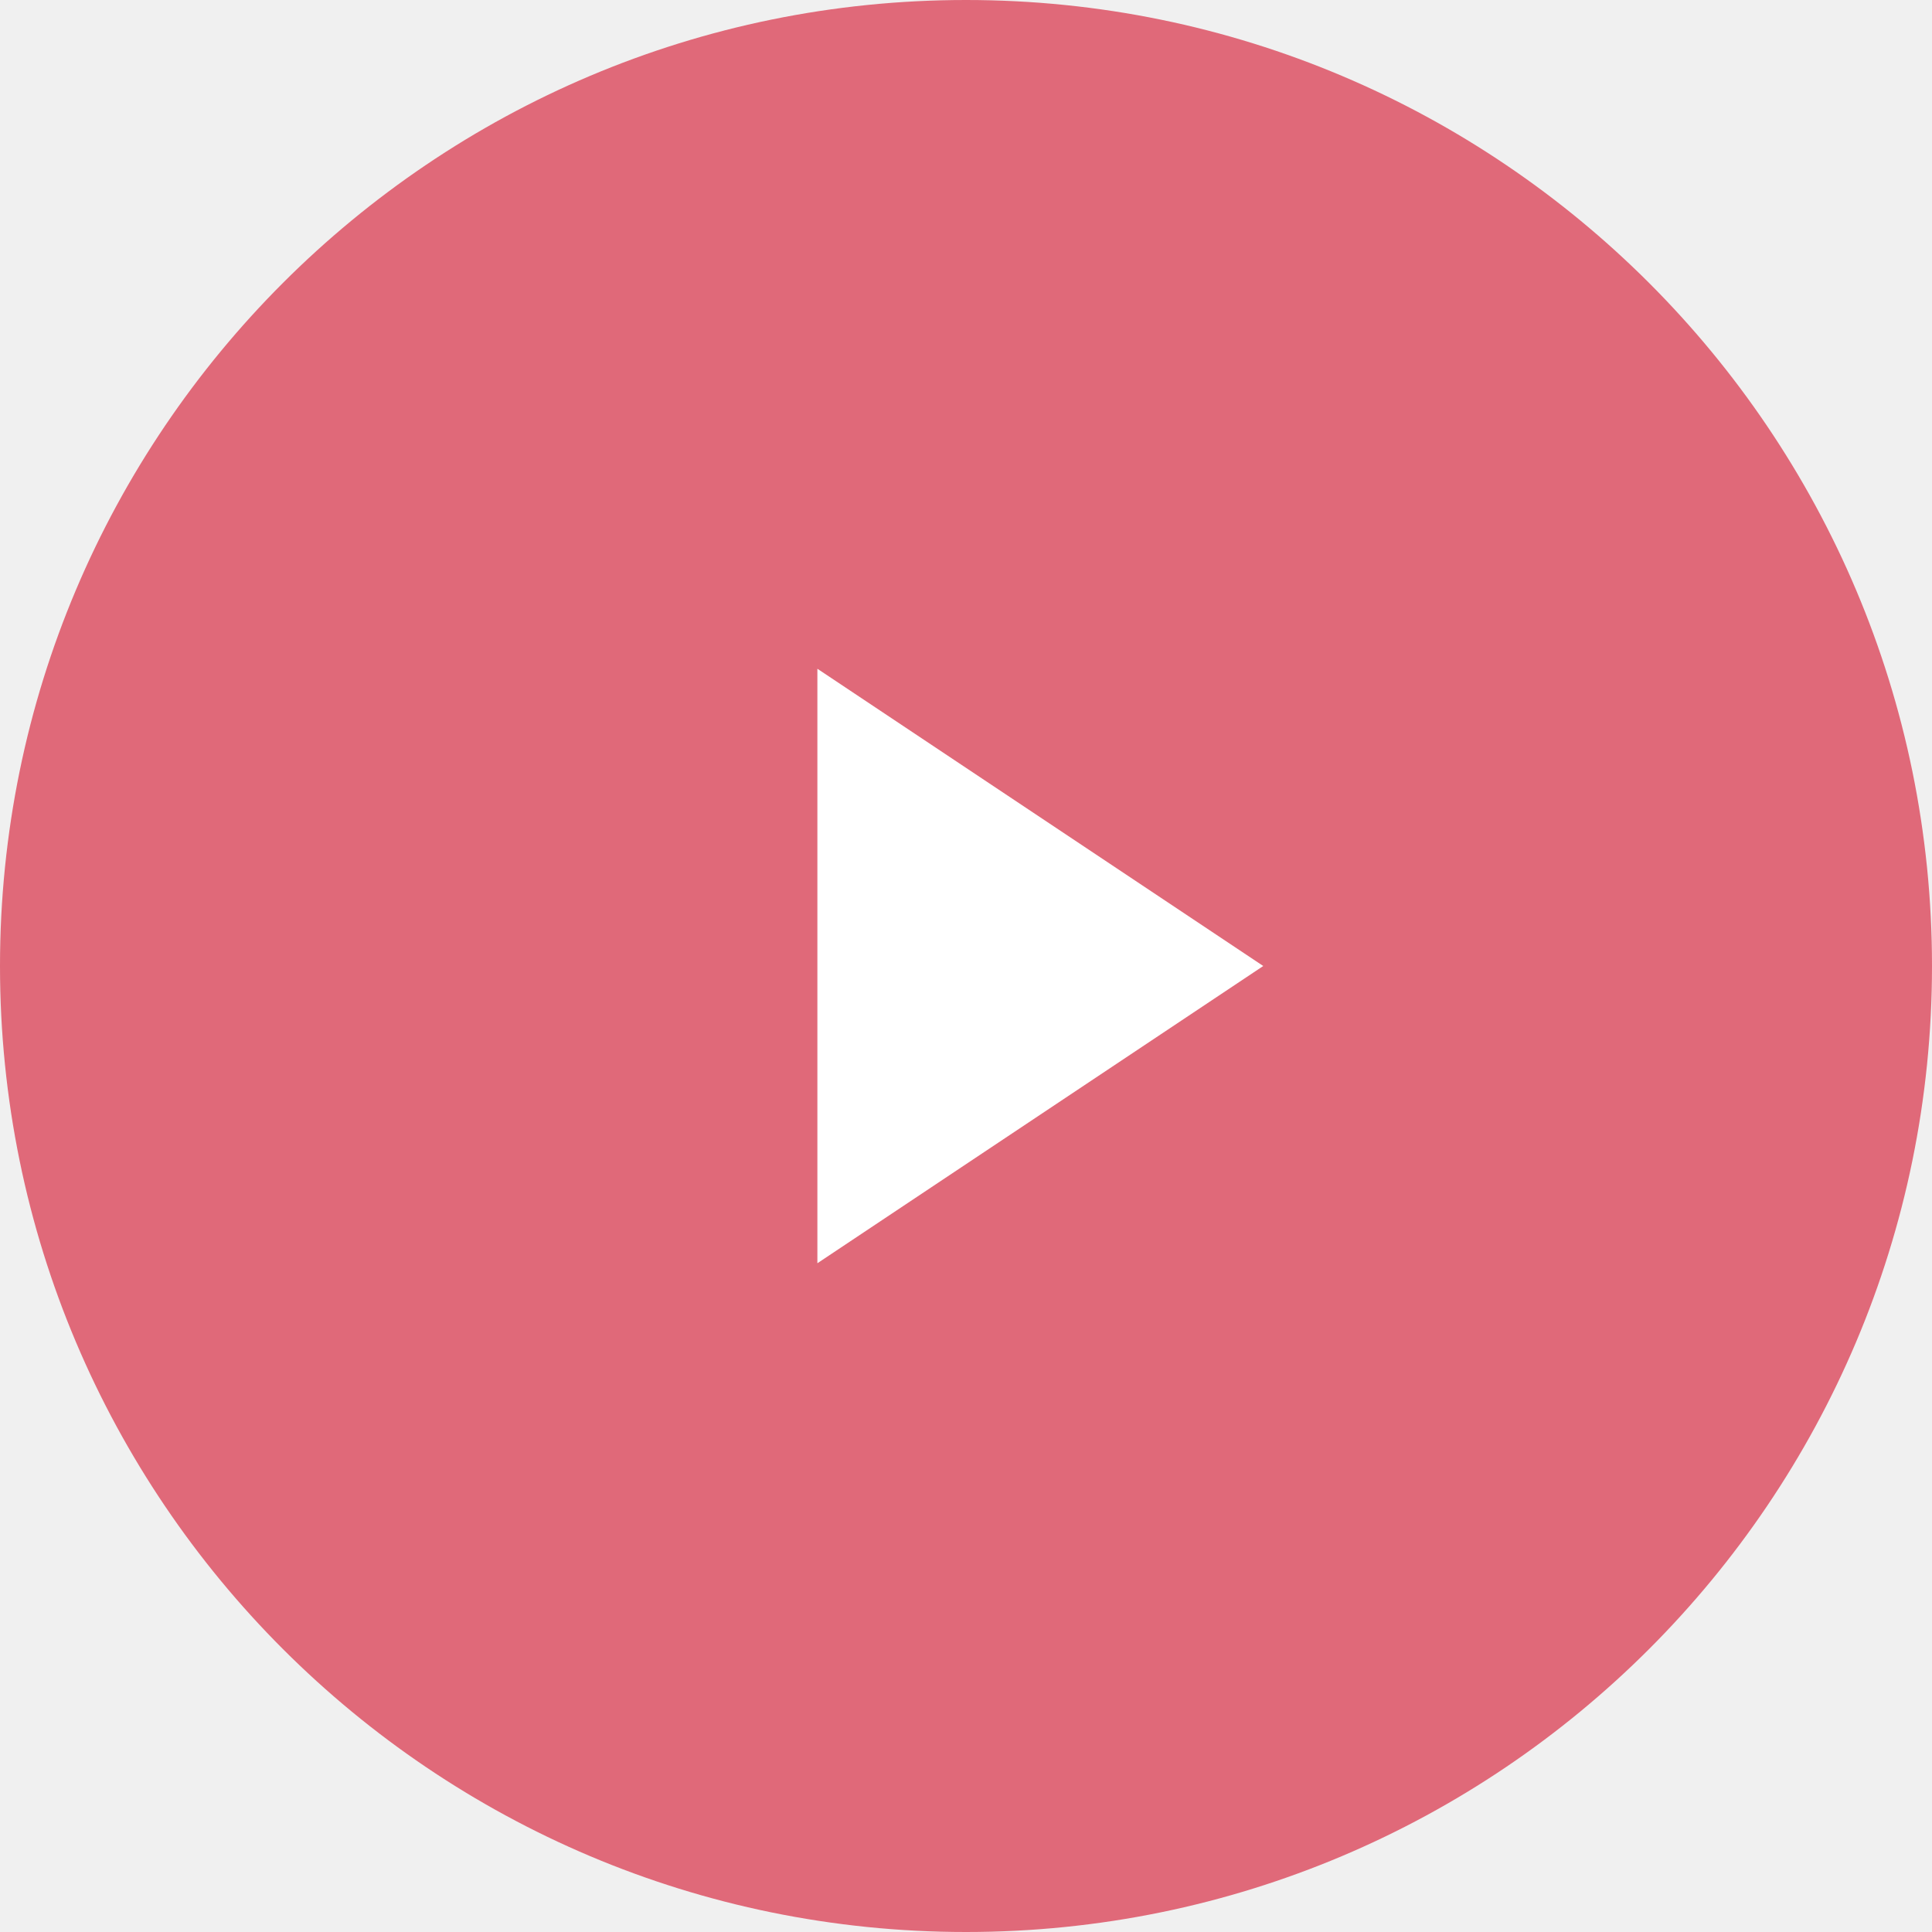
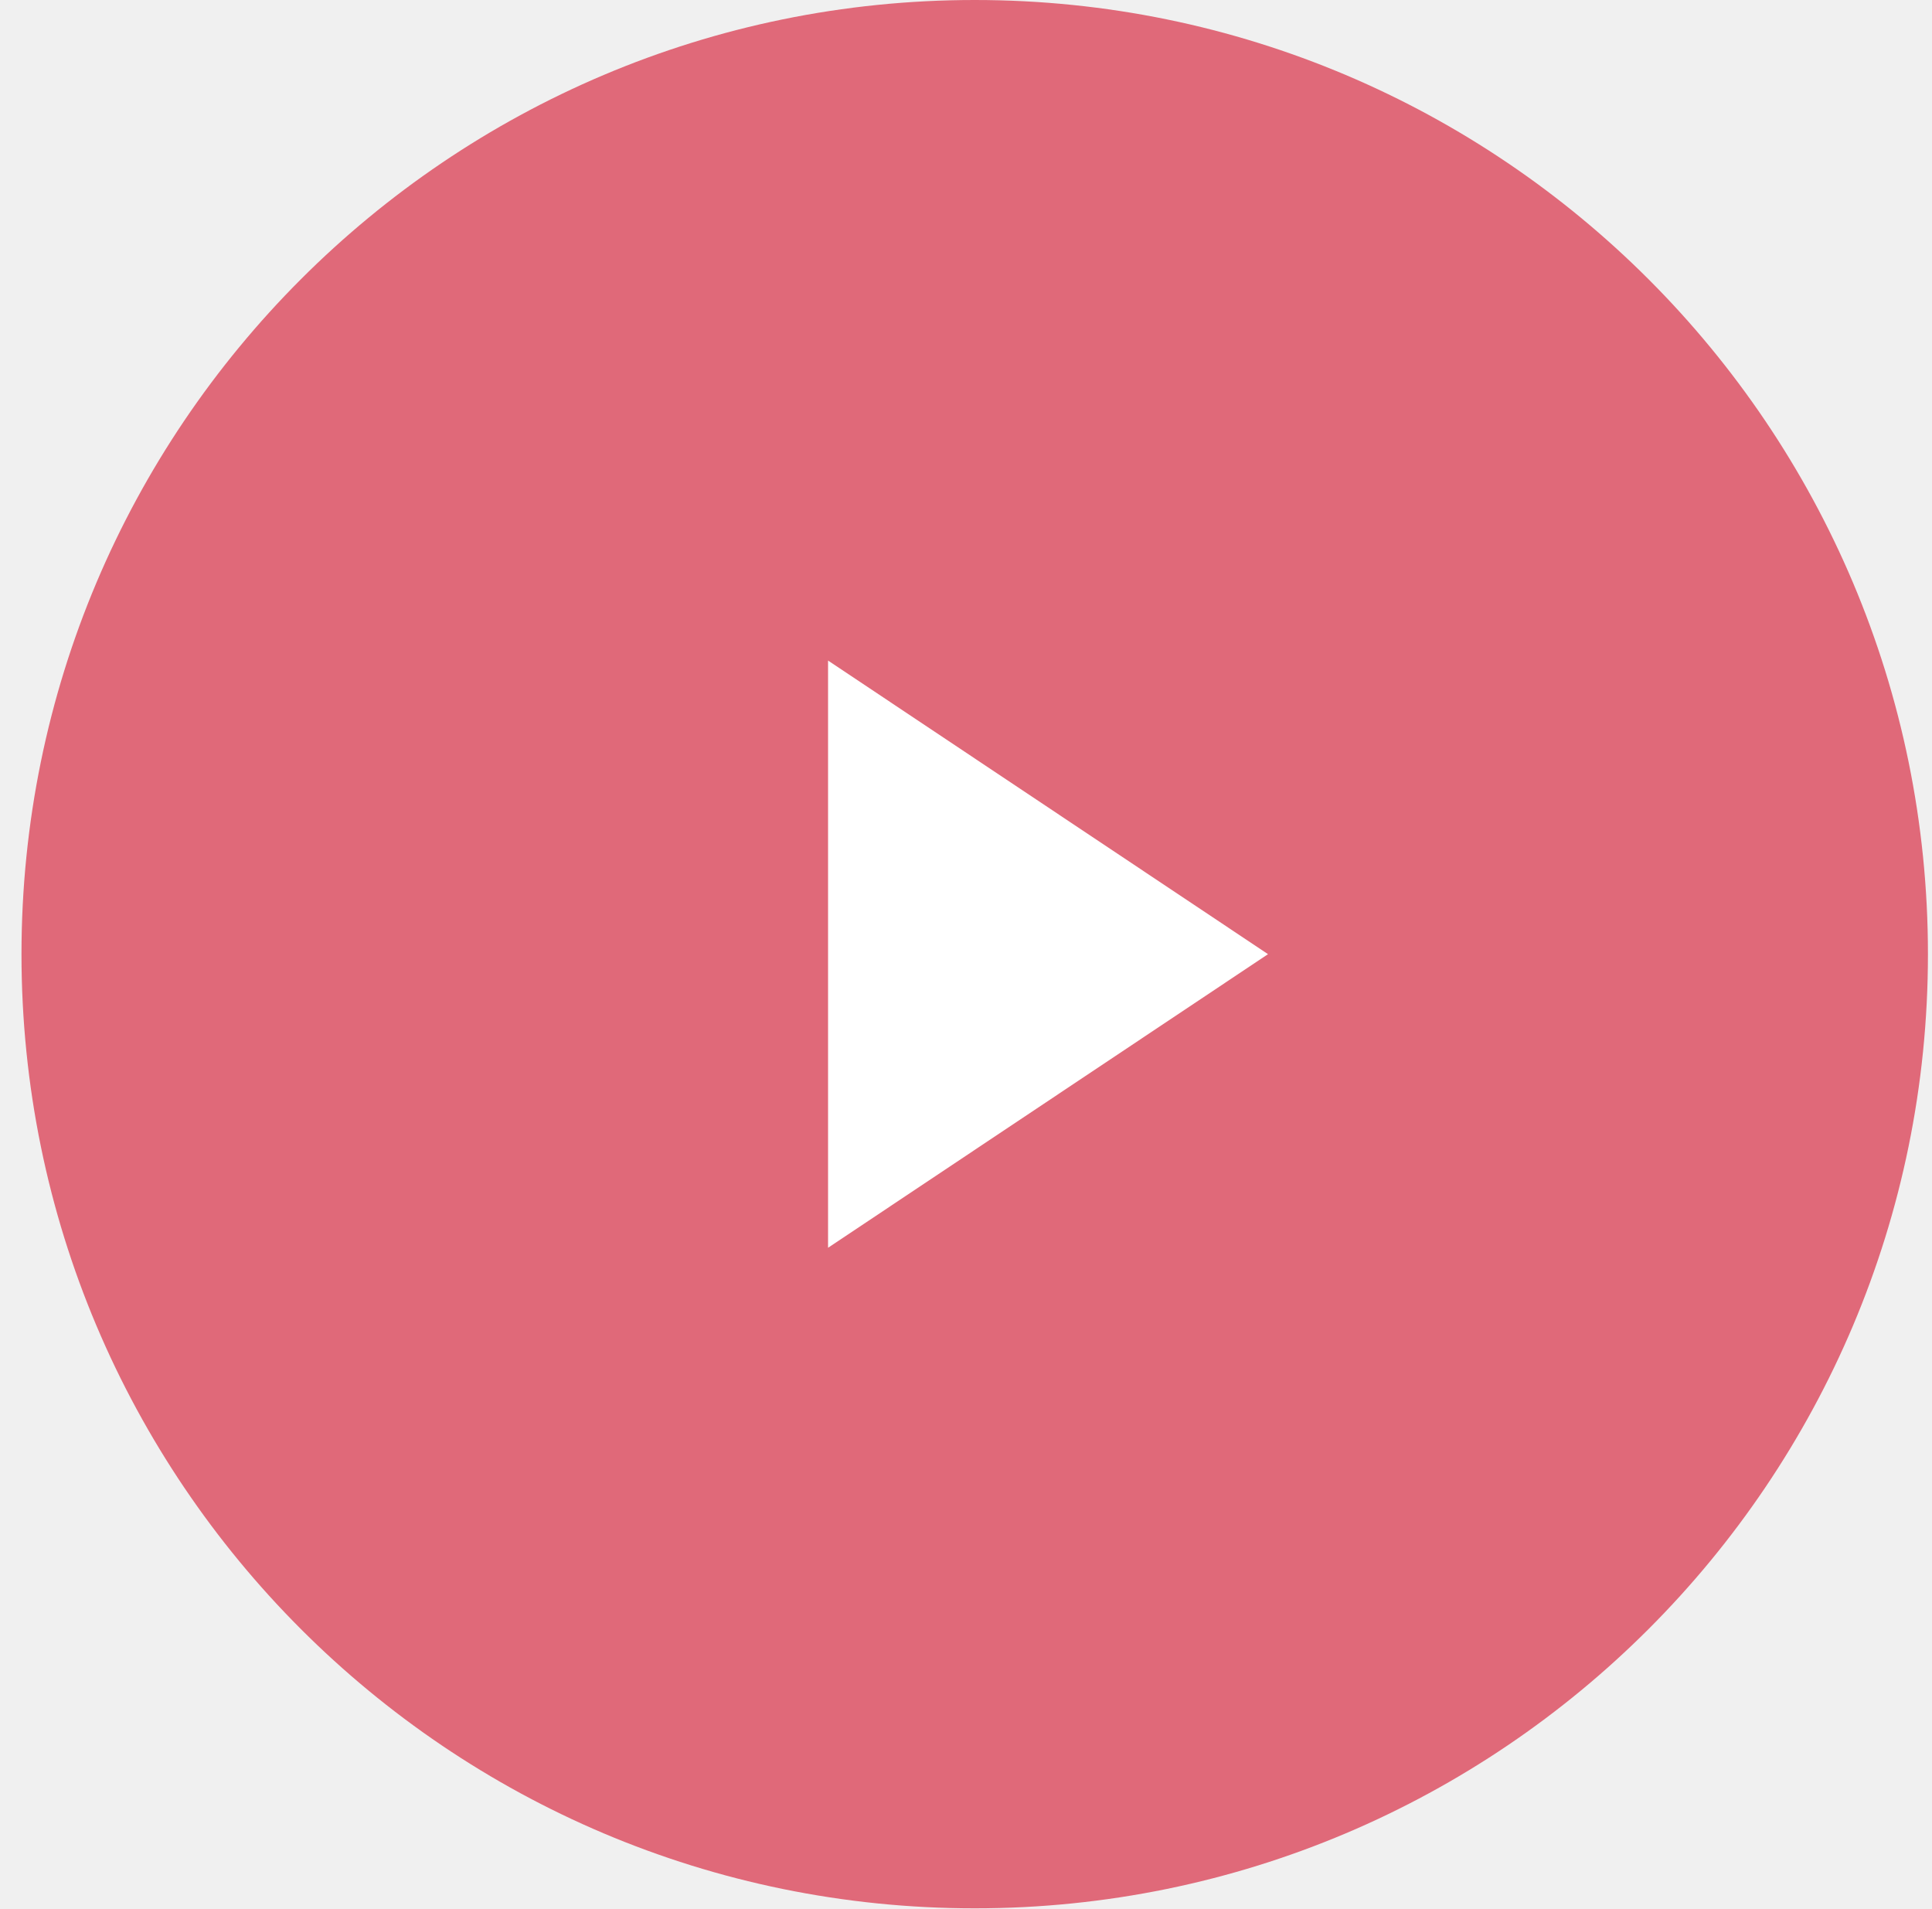
- <svg xmlns="http://www.w3.org/2000/svg" width="104px" height="104px" viewBox="0 0 104 104" version="1.1">
+ <svg xmlns="http://www.w3.org/2000/svg" width="81px" height="80px" viewBox="0 0 81 80" version="1.1">
  <defs />
-   <g id="Page-1" stroke="none" stroke-width="1" fill="none" fill-rule="evenodd">
-     <g id="Group-463">
-       <path d="M104,52 C104,80.72 80.719,104 52,104 C23.281,104 0,80.72 0,52 C0,23.28 23.281,0 52,0 C80.719,0 104,23.28 104,52 L104,52 Z" id="Stroke-462" fill="#E06979" />
-       <polygon id="Stroke-460" fill="#FFFFFF" points="68 52 44 36 44 68" />
+   <g id="Welcome" stroke="none" stroke-width="1" fill="none" fill-rule="evenodd">
+     <g id="Luoo.qy-0.0.3-Vol-View" transform="translate(-1232, -935)">
+       <g id="playing" transform="translate(130, 888)">
+         <g id="controlor" transform="translate(991, 47)">
+           <g id="Play" transform="translate(111.9009, 0)">
+             <g id="Untitled">
+               <g id="Page-1">
+                 <g id="Group-463">
+                   <path d="M79.929,40 C79.929,62.092 62.037,80 39.965,80 C17.893,80 0,62.092 0,40 C0,17.908 17.893,0 39.965,0 C62.037,0 79.929,17.908 79.929,40 L79.929,40 L79.929,40 Z" id="Stroke-462" fill="#E06979" />
+                   <polygon id="Stroke-460" fill="#FFFFFF" points="52.261 40 33.816 27.692 33.816 52.308" />
+                 </g>
+               </g>
+             </g>
+           </g>
+         </g>
+       </g>
    </g>
  </g>
</svg>
